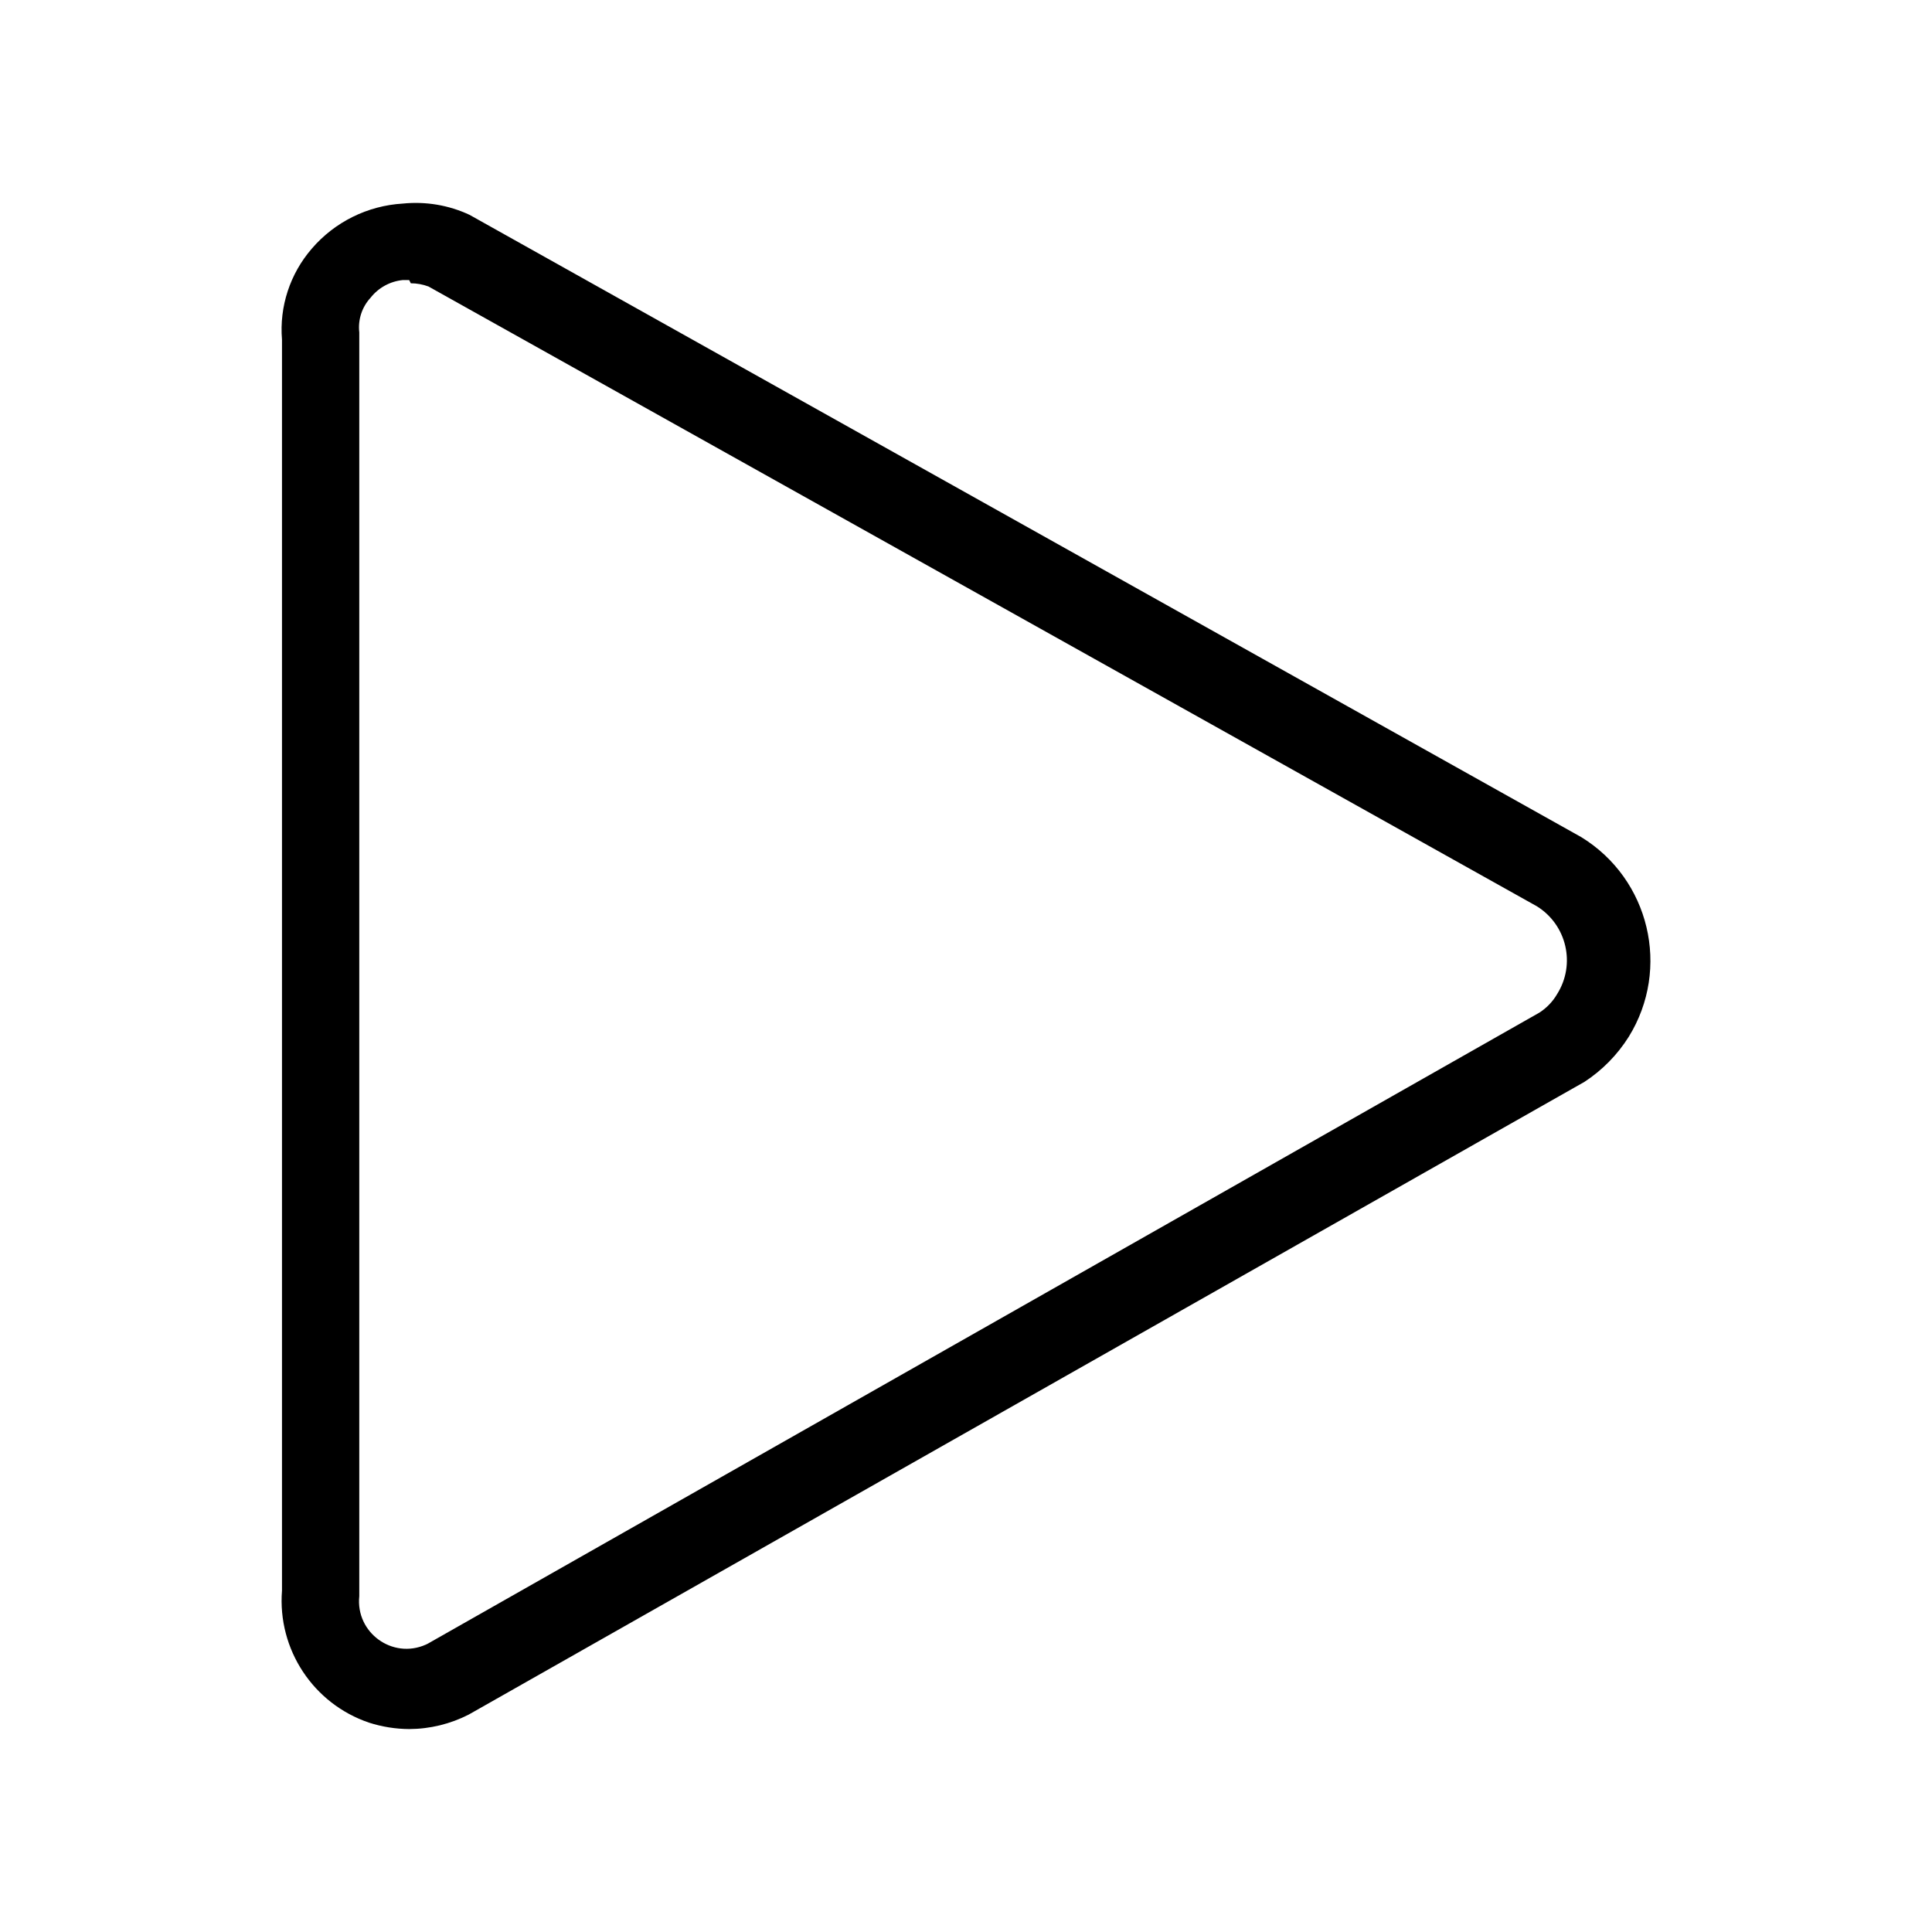
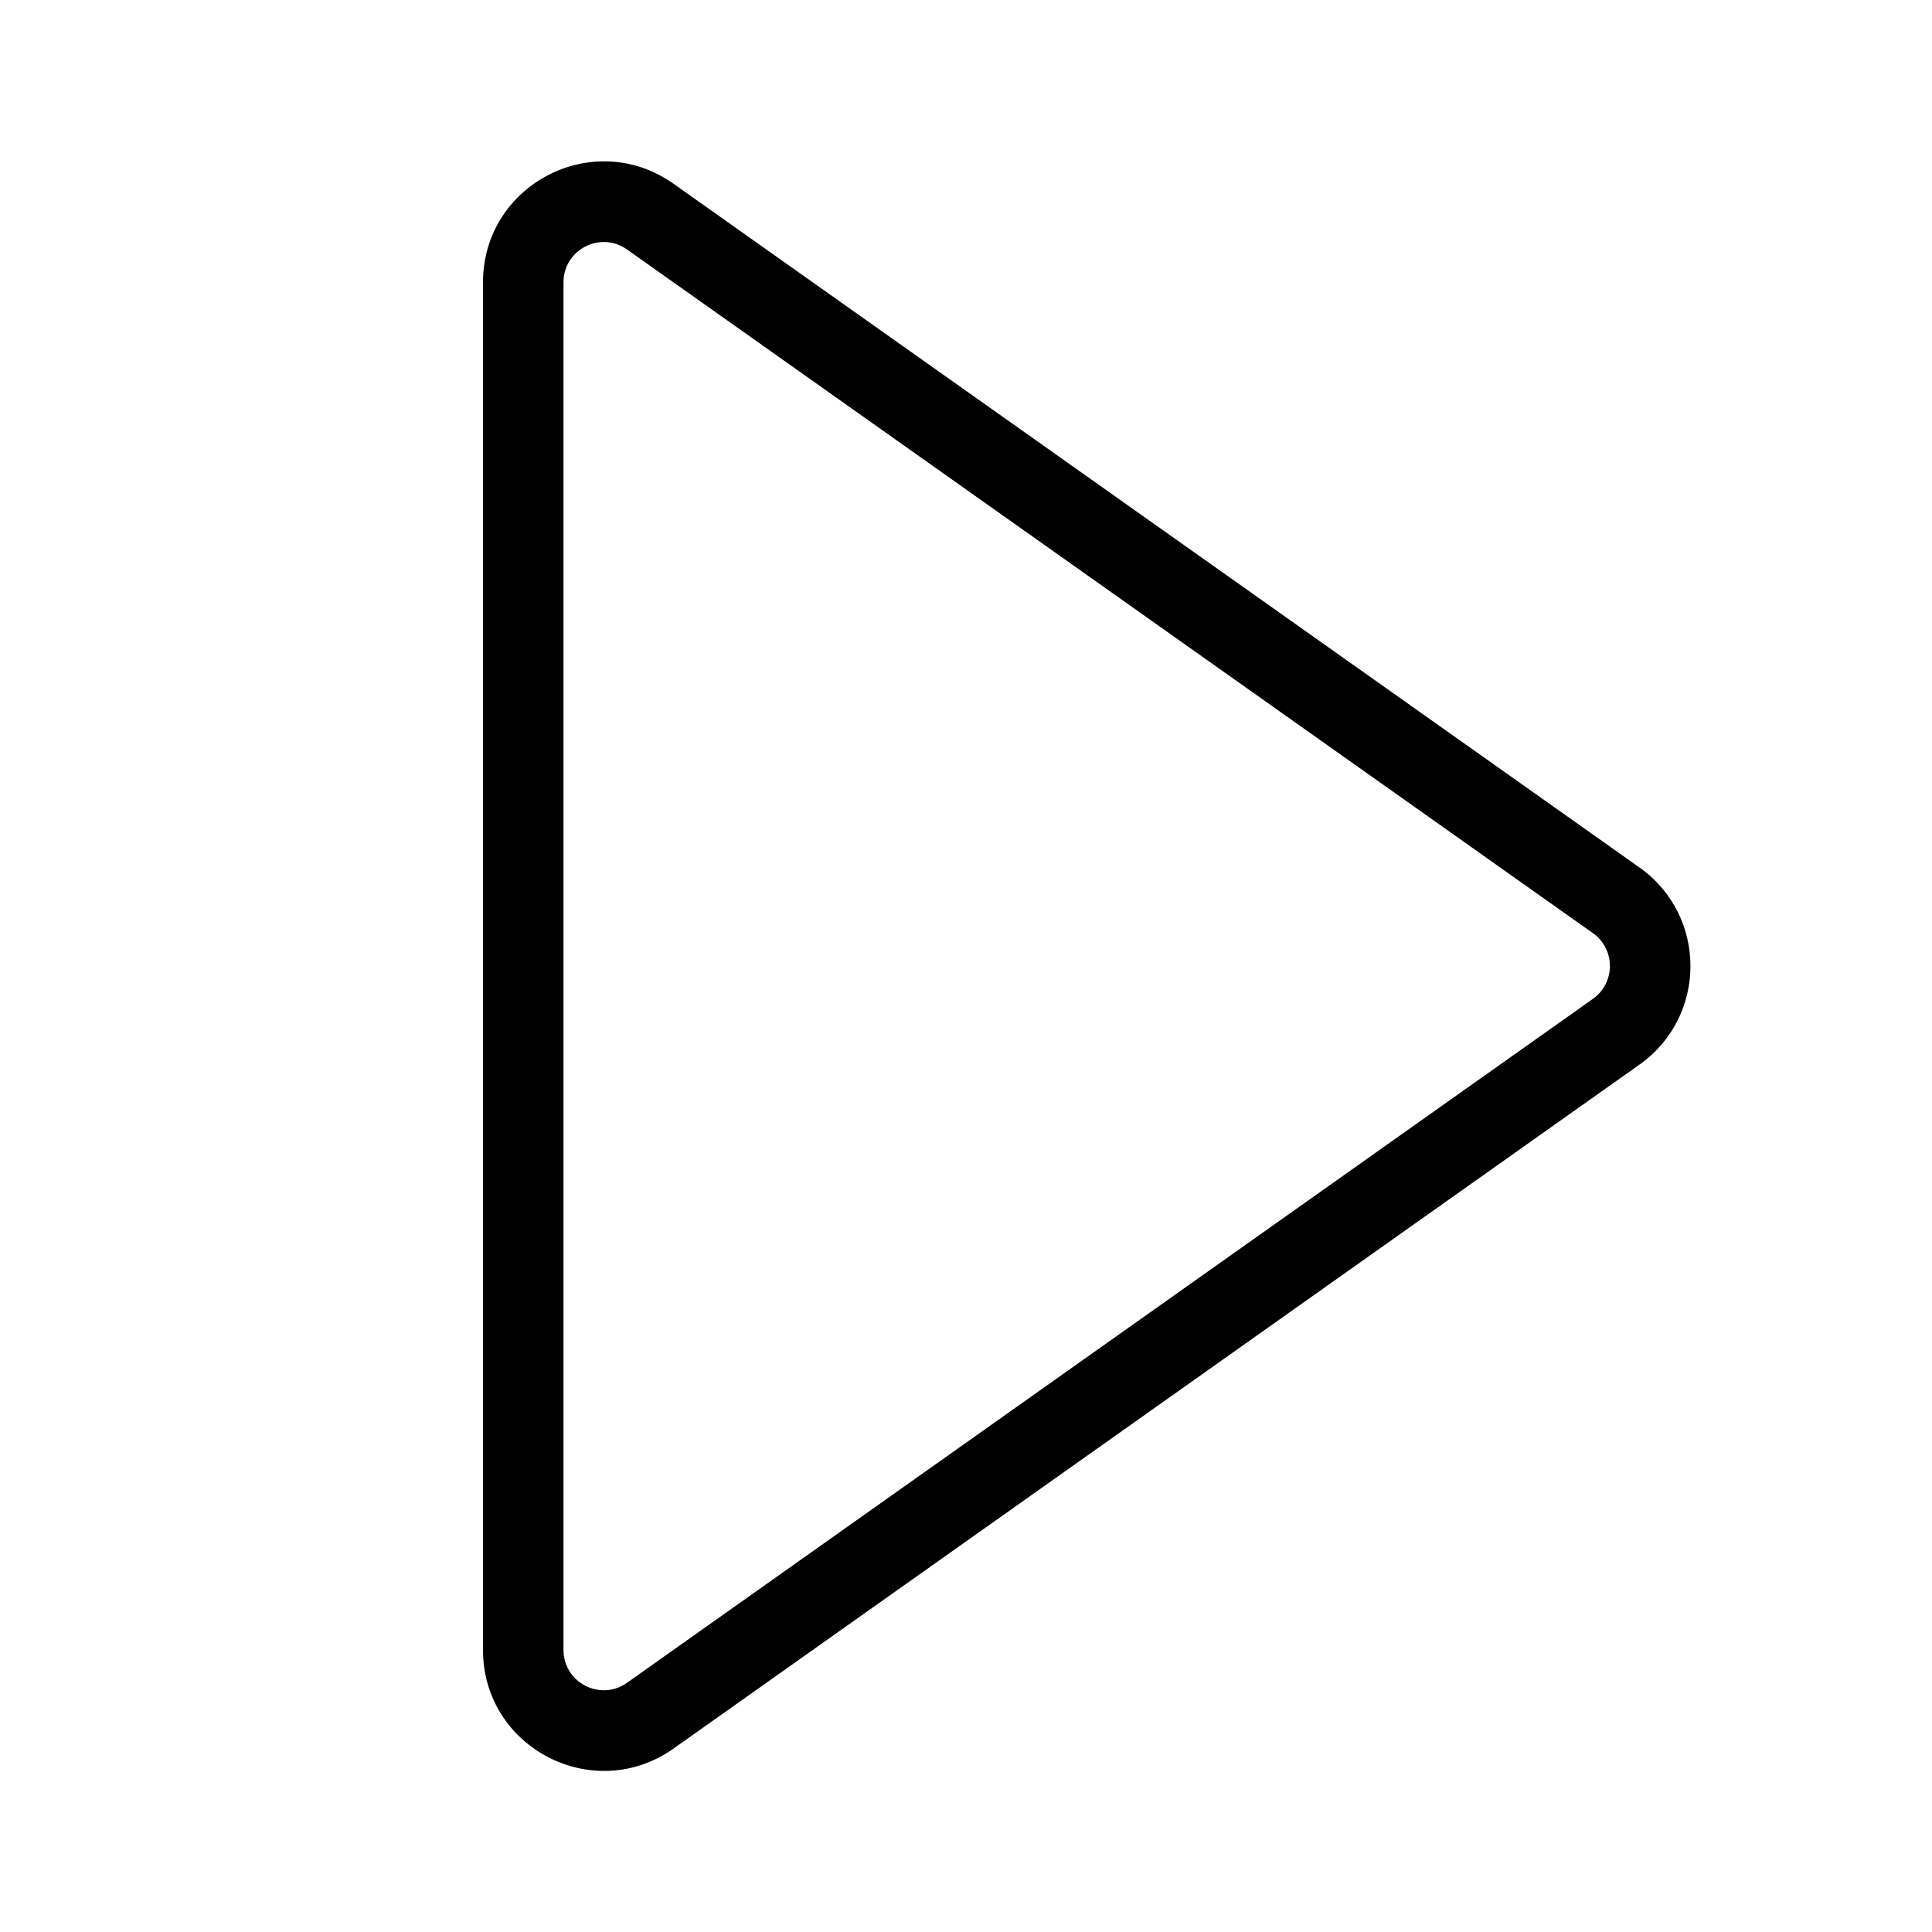
- <svg xmlns="http://www.w3.org/2000/svg" viewBox="0 0 24 24">
-   <path d="M 5.083 21.479 C 4.914 21.478 4.745 21.451 4.583 21.399 C 3.891 21.164 3.446 20.489 3.503 19.759 L 3.503 4.219 C 3.469 3.808 3.603 3.401 3.873 3.089 C 4.158 2.757 4.566 2.555 5.003 2.529 C 5.288 2.5 5.575 2.548 5.833 2.669 L 19.643 10.399 C 20.492 10.92 20.757 12.032 20.233 12.879 C 20.092 13.103 19.905 13.294 19.683 13.439 L 5.823 21.299 C 5.594 21.416 5.341 21.478 5.083 21.479 Z M 5.083 3.479 L 5.003 3.479 C 4.846 3.495 4.701 3.574 4.603 3.699 C 4.496 3.815 4.445 3.972 4.463 4.129 L 4.463 19.829 C 4.416 20.281 4.875 20.615 5.29 20.43 C 5.298 20.427 5.306 20.423 5.313 20.419 L 19.123 12.579 C 19.213 12.521 19.289 12.442 19.343 12.349 C 19.576 11.979 19.464 11.491 19.093 11.259 L 5.323 3.559 C 5.253 3.533 5.178 3.519 5.103 3.519 Z M 4.003 19.779 Z" />
+ <svg xmlns="http://www.w3.org/2000/svg" width="24" height="24" version="1.1" viewBox="0 0 24 24">
+   <path class="cls-1" d="M7.789,3.099c-.331-.234-.789.002-.789.408v16.989c0,.406.458.643.789.408l11.999-8.496c.281-.199.281-.617,0-.816L7.789,3.099ZM6,3.507c0-1.217,1.373-1.928,2.367-1.224l11.999,8.493c.844.598.845,1.851,0,2.449l-11.999,8.496c-.993.703-2.367-.007-2.367-1.224V3.507Z" />
</svg>
